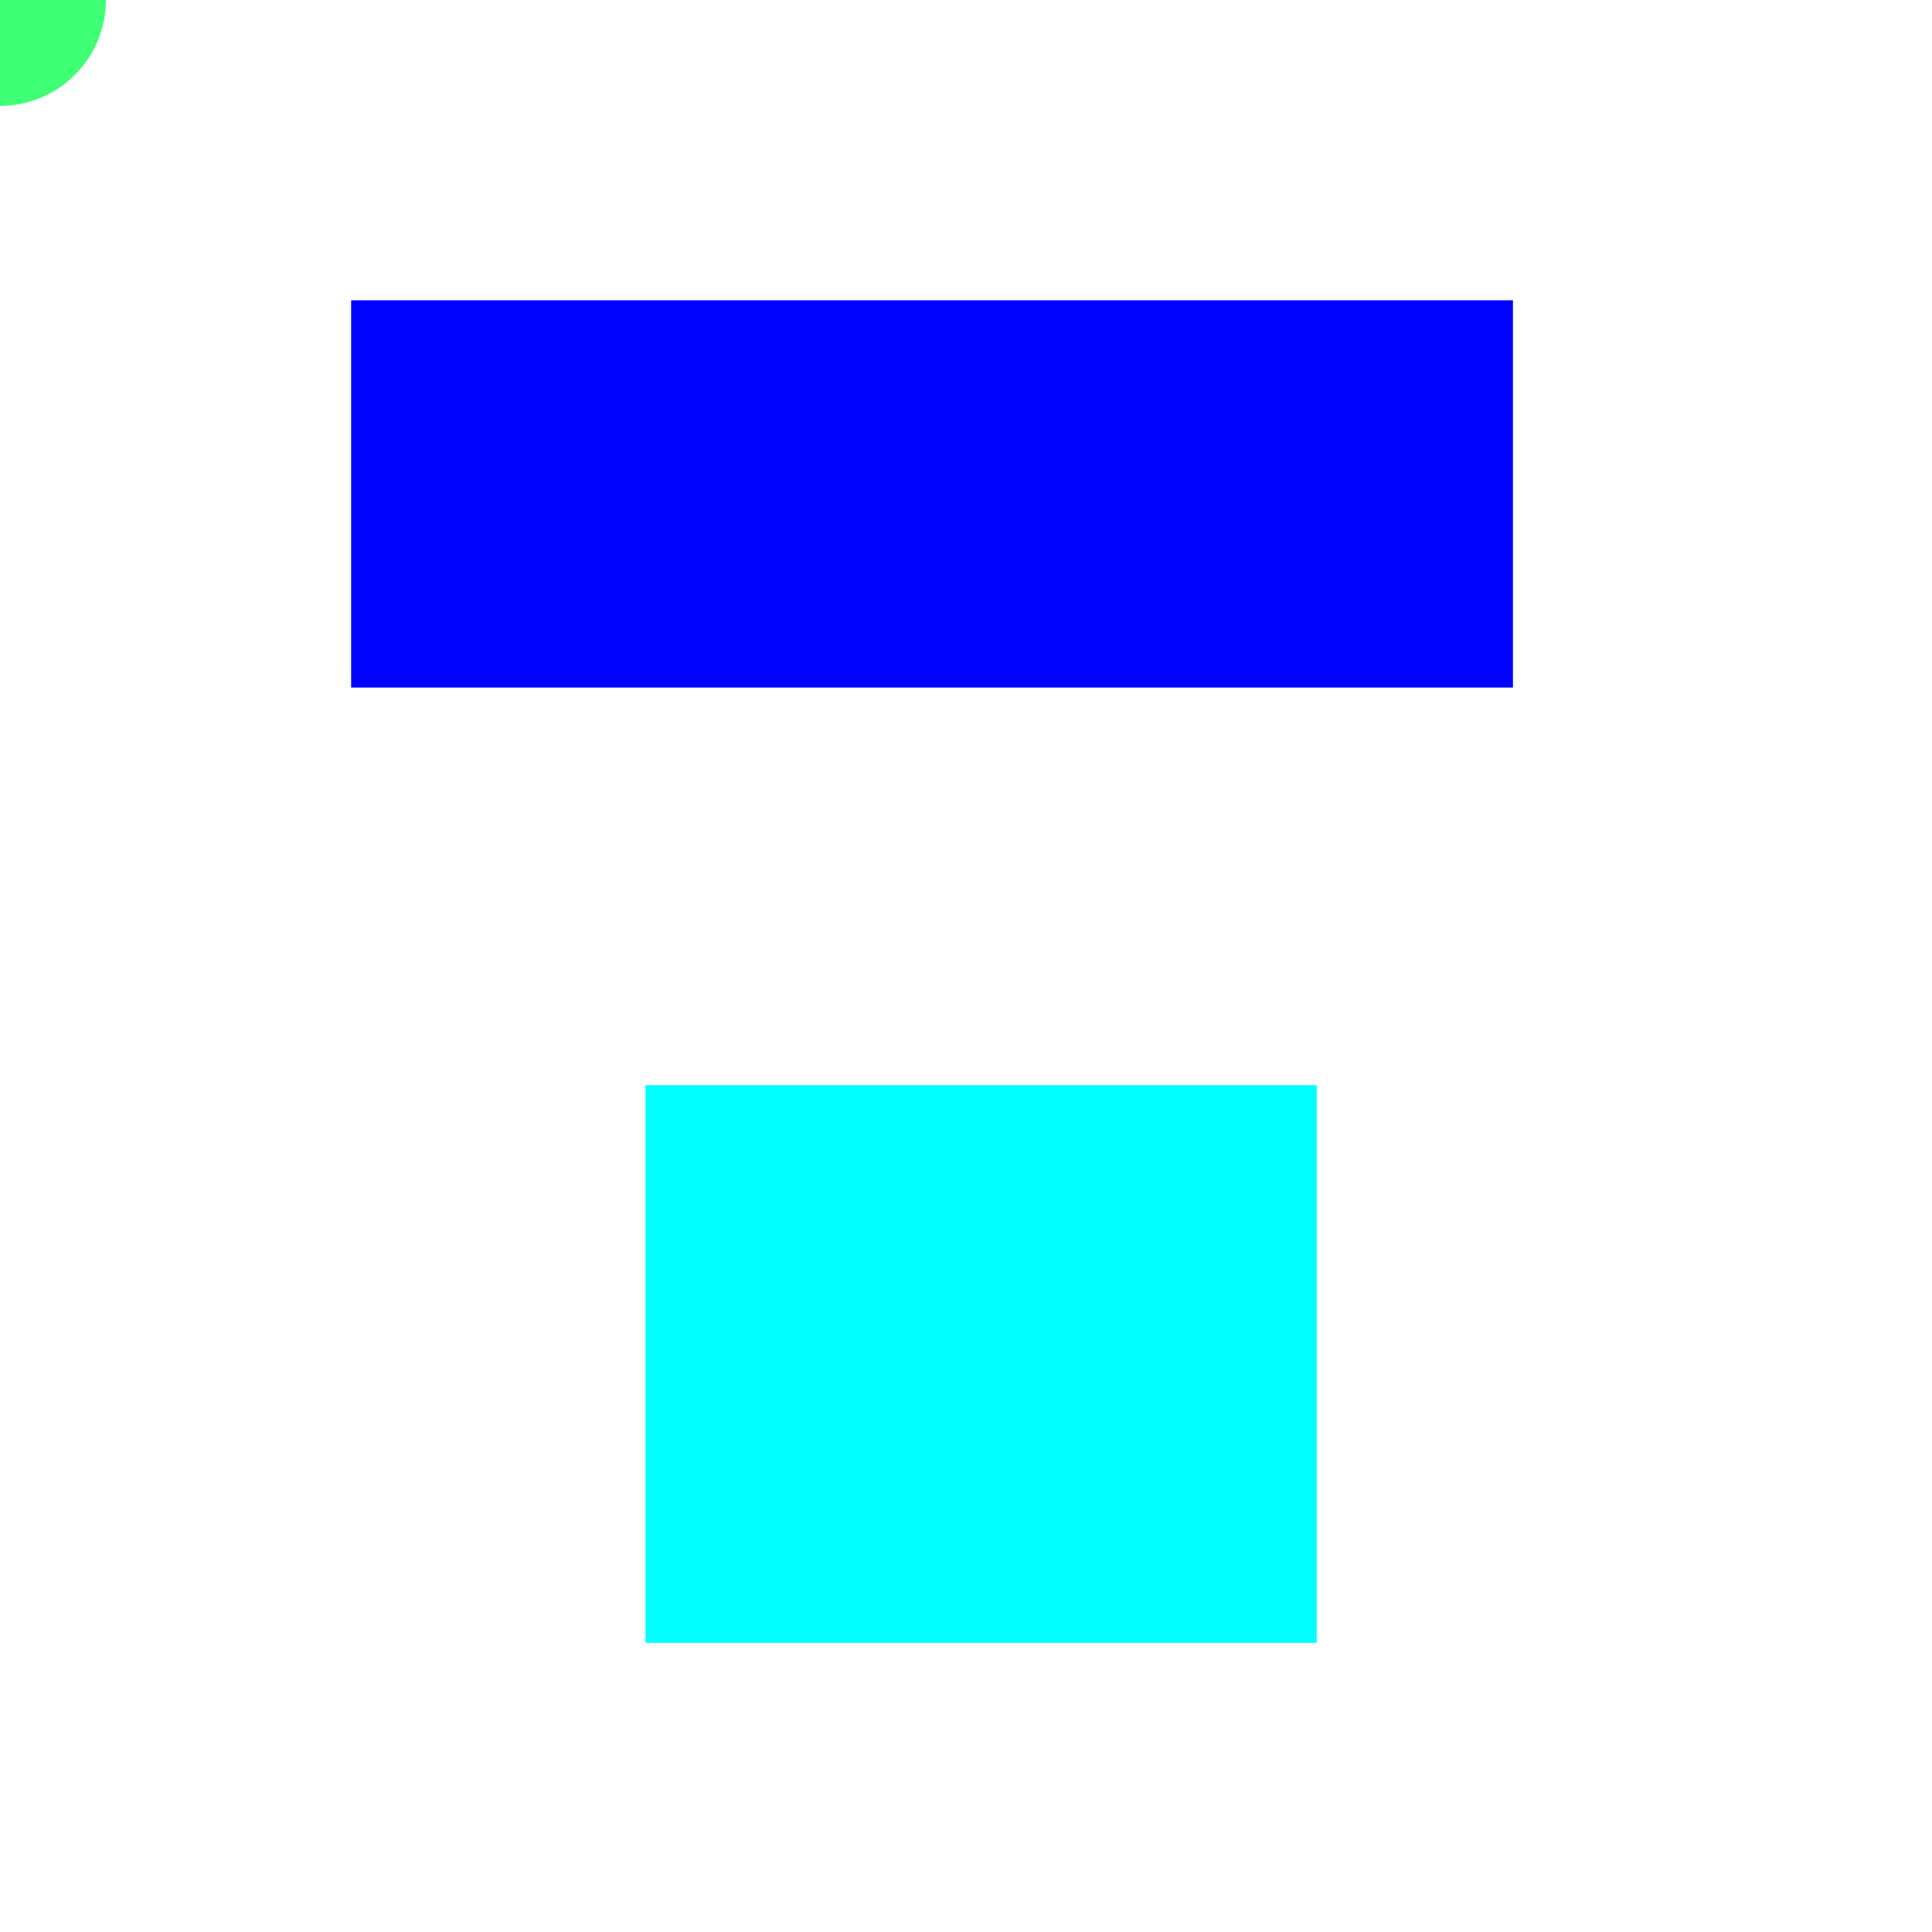
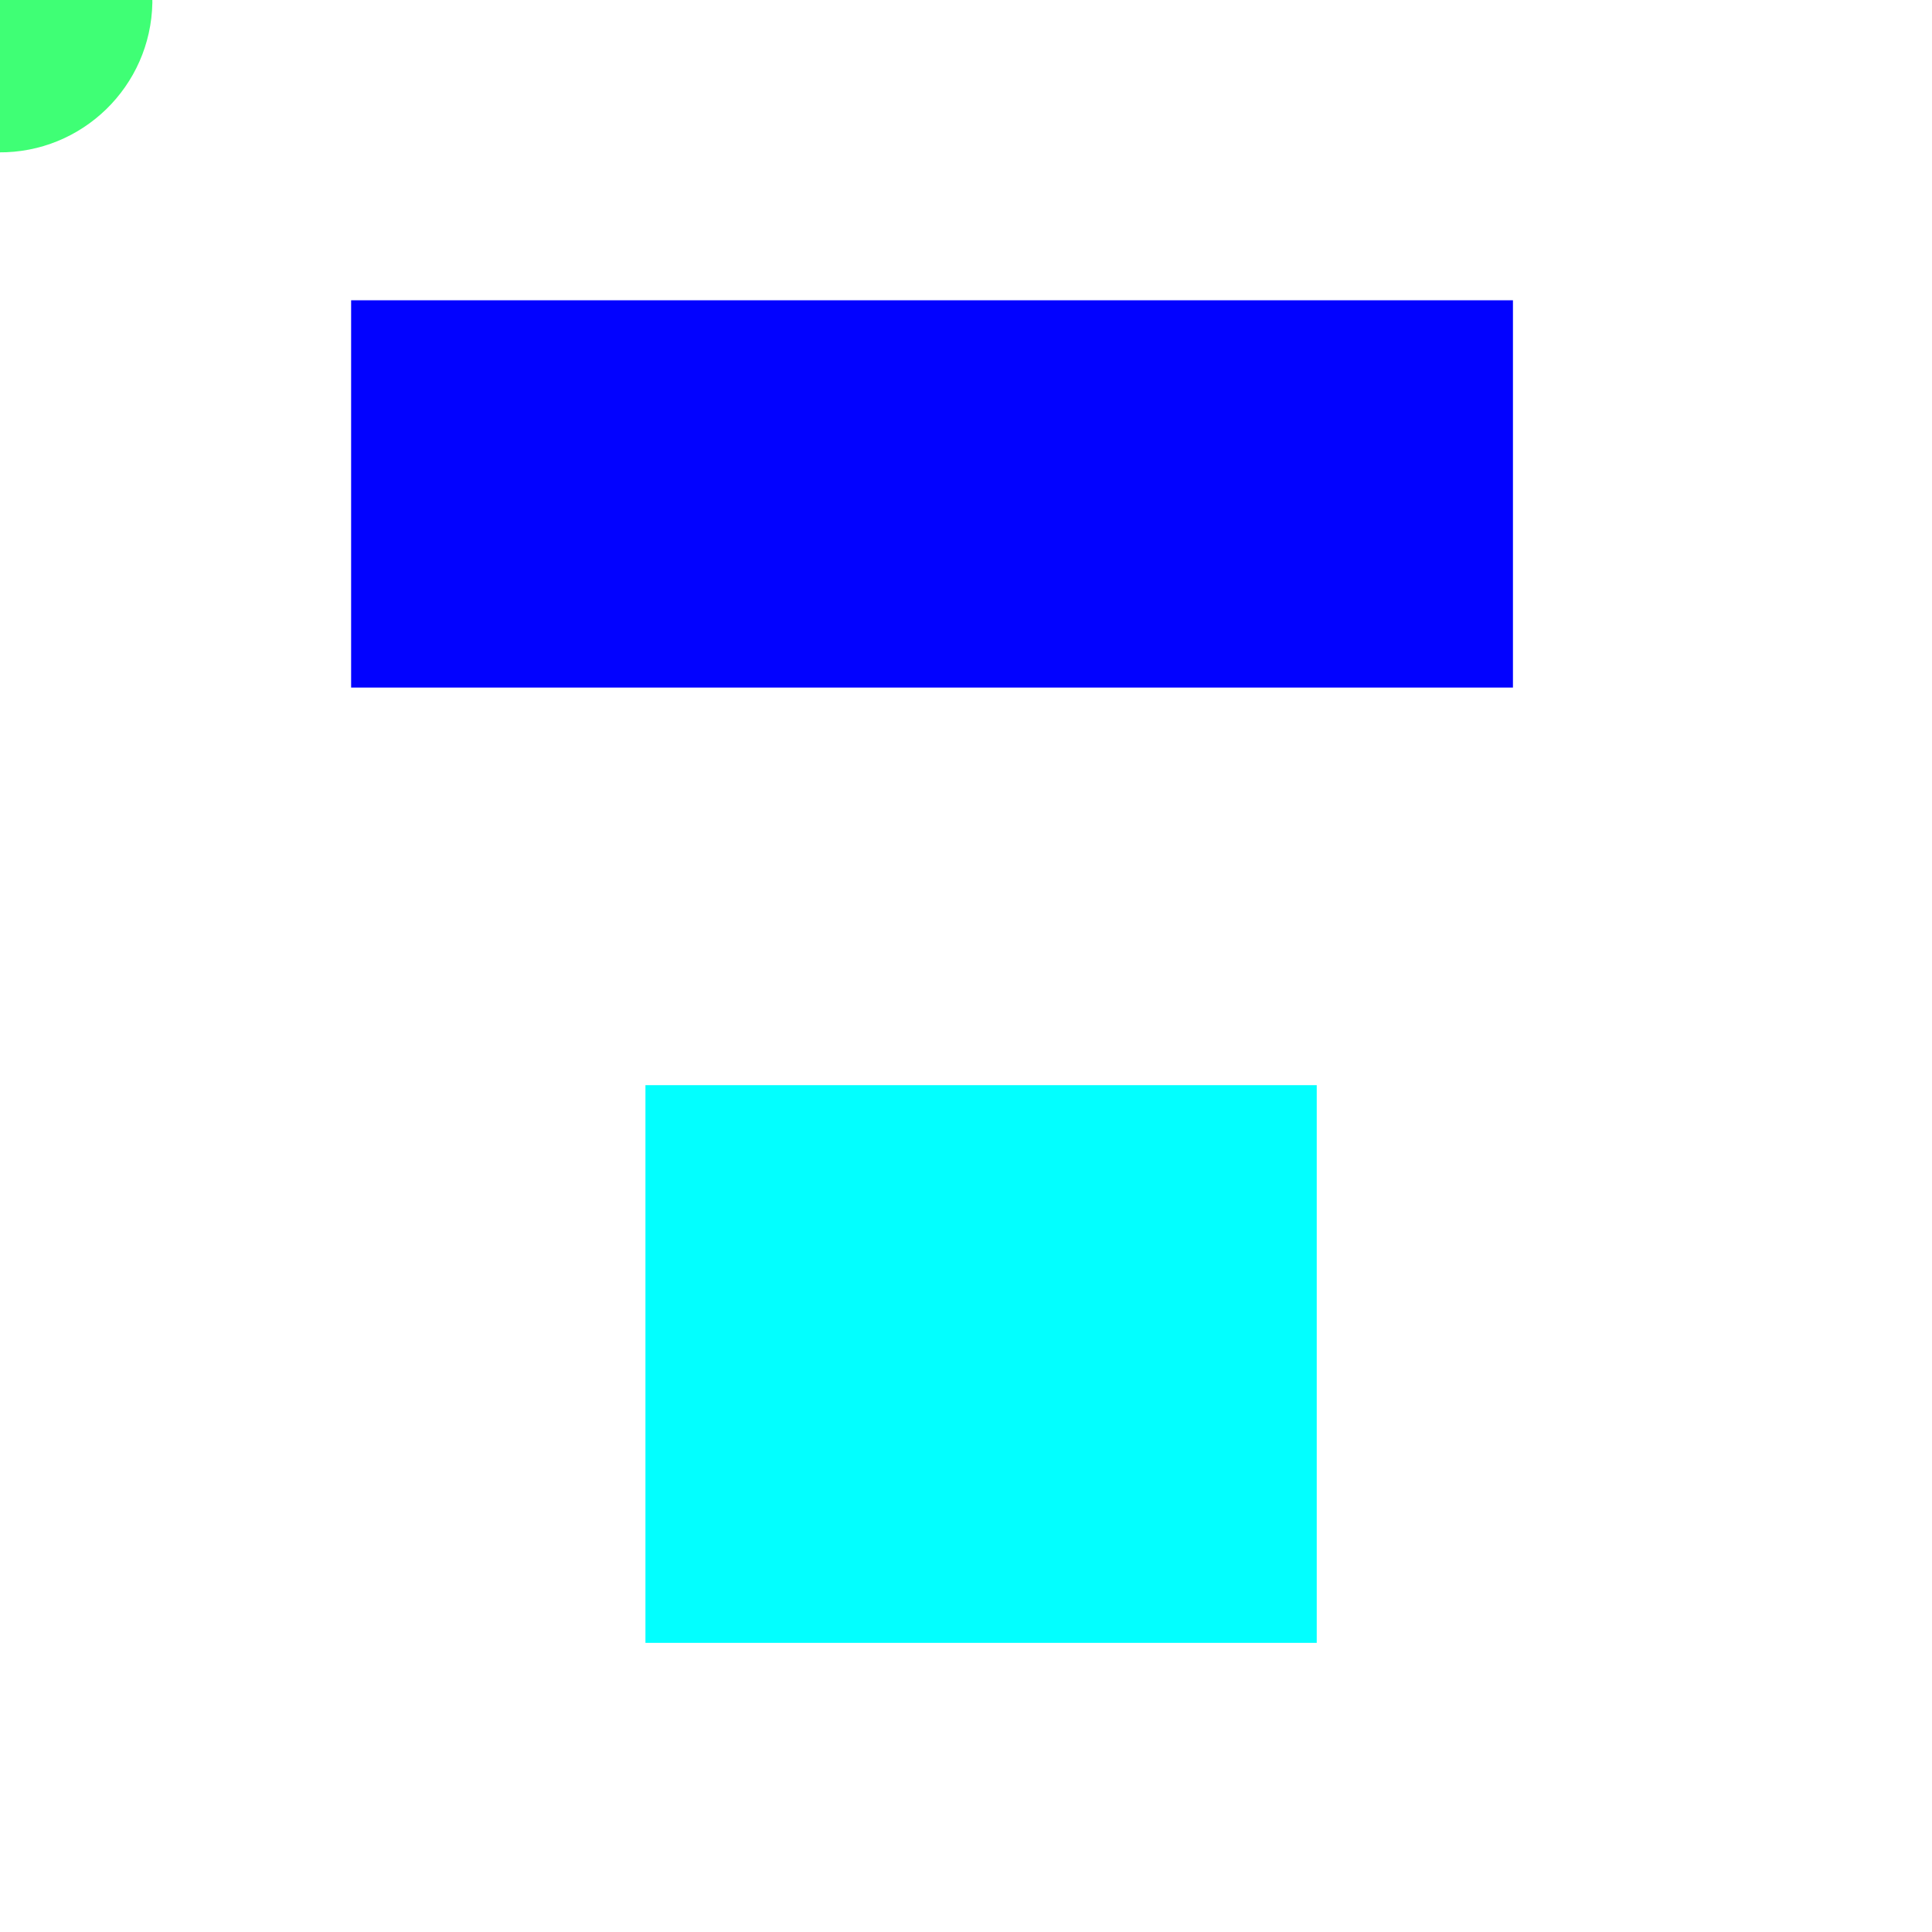
<svg xmlns="http://www.w3.org/2000/svg" width="50mm" height="50mm" viewBox="0 0 50 50" version="1.1" id="svg8">
  <defs id="defs2" />
  <g id="layer1" transform="translate(0,-247)" style="display:inline">
-     <path style="opacity:0.99;fill:#3dff74;fill-opacity:1;stroke:none;stroke-width:0.2;stroke-miterlimit:4;stroke-dasharray:none;stroke-dashoffset:9.449;stroke-opacity:1" id="path817" d="m -0.062,249.739 a 2.74,2.74 0 0 1 -2.676,-2.8 2.74,2.74 0 0 1 2.799,-2.678 2.74,2.74 0 0 1 2.679,2.798 2.74,2.74 0 0 1 -2.797,2.68" />
+     <path style="display:inline;opacity:1;fill:#3fff75;fill-opacity:1;stroke:none;stroke-width:0.5;stroke-miterlimit:4;stroke-dasharray:none;stroke-dashoffset:9.449;stroke-opacity:1" id="path6695" d="m 0.107,243.058 a 3.944,3.944 0 0 1 3.836,4.014 3.944,3.944 0 0 1 -3.981,3.871 3.944,3.944 0 0 1 -3.906,-3.947 3.944,3.944 0 0 1 3.913,-3.94">
+       </path>
  </g>
  <g id="layer2" style="display:inline">
    <rect transform="translate(0,-247)" style="display:inline;opacity:0.99;fill:#0000ff;fill-opacity:1;stroke:none;stroke-width:0.2;stroke-miterlimit:4;stroke-dasharray:none;stroke-dashoffset:9.449;stroke-opacity:1" id="rect819" width="30.068" height="10.023" x="9.087" y="254.771" ry="0">
      </rect>
  </g>
  <g id="layer3" style="display:inline">
    <rect style="opacity:0.99;fill:#00ffff;fill-opacity:1;stroke:none;stroke-width:0.2;stroke-miterlimit:4;stroke-dasharray:none;stroke-dashoffset:9.449;stroke-opacity:1" id="rect846" width="17.373" height="14.433" x="16.704" y="28.084" ry="0">
      </rect>
  </g>
</svg>
